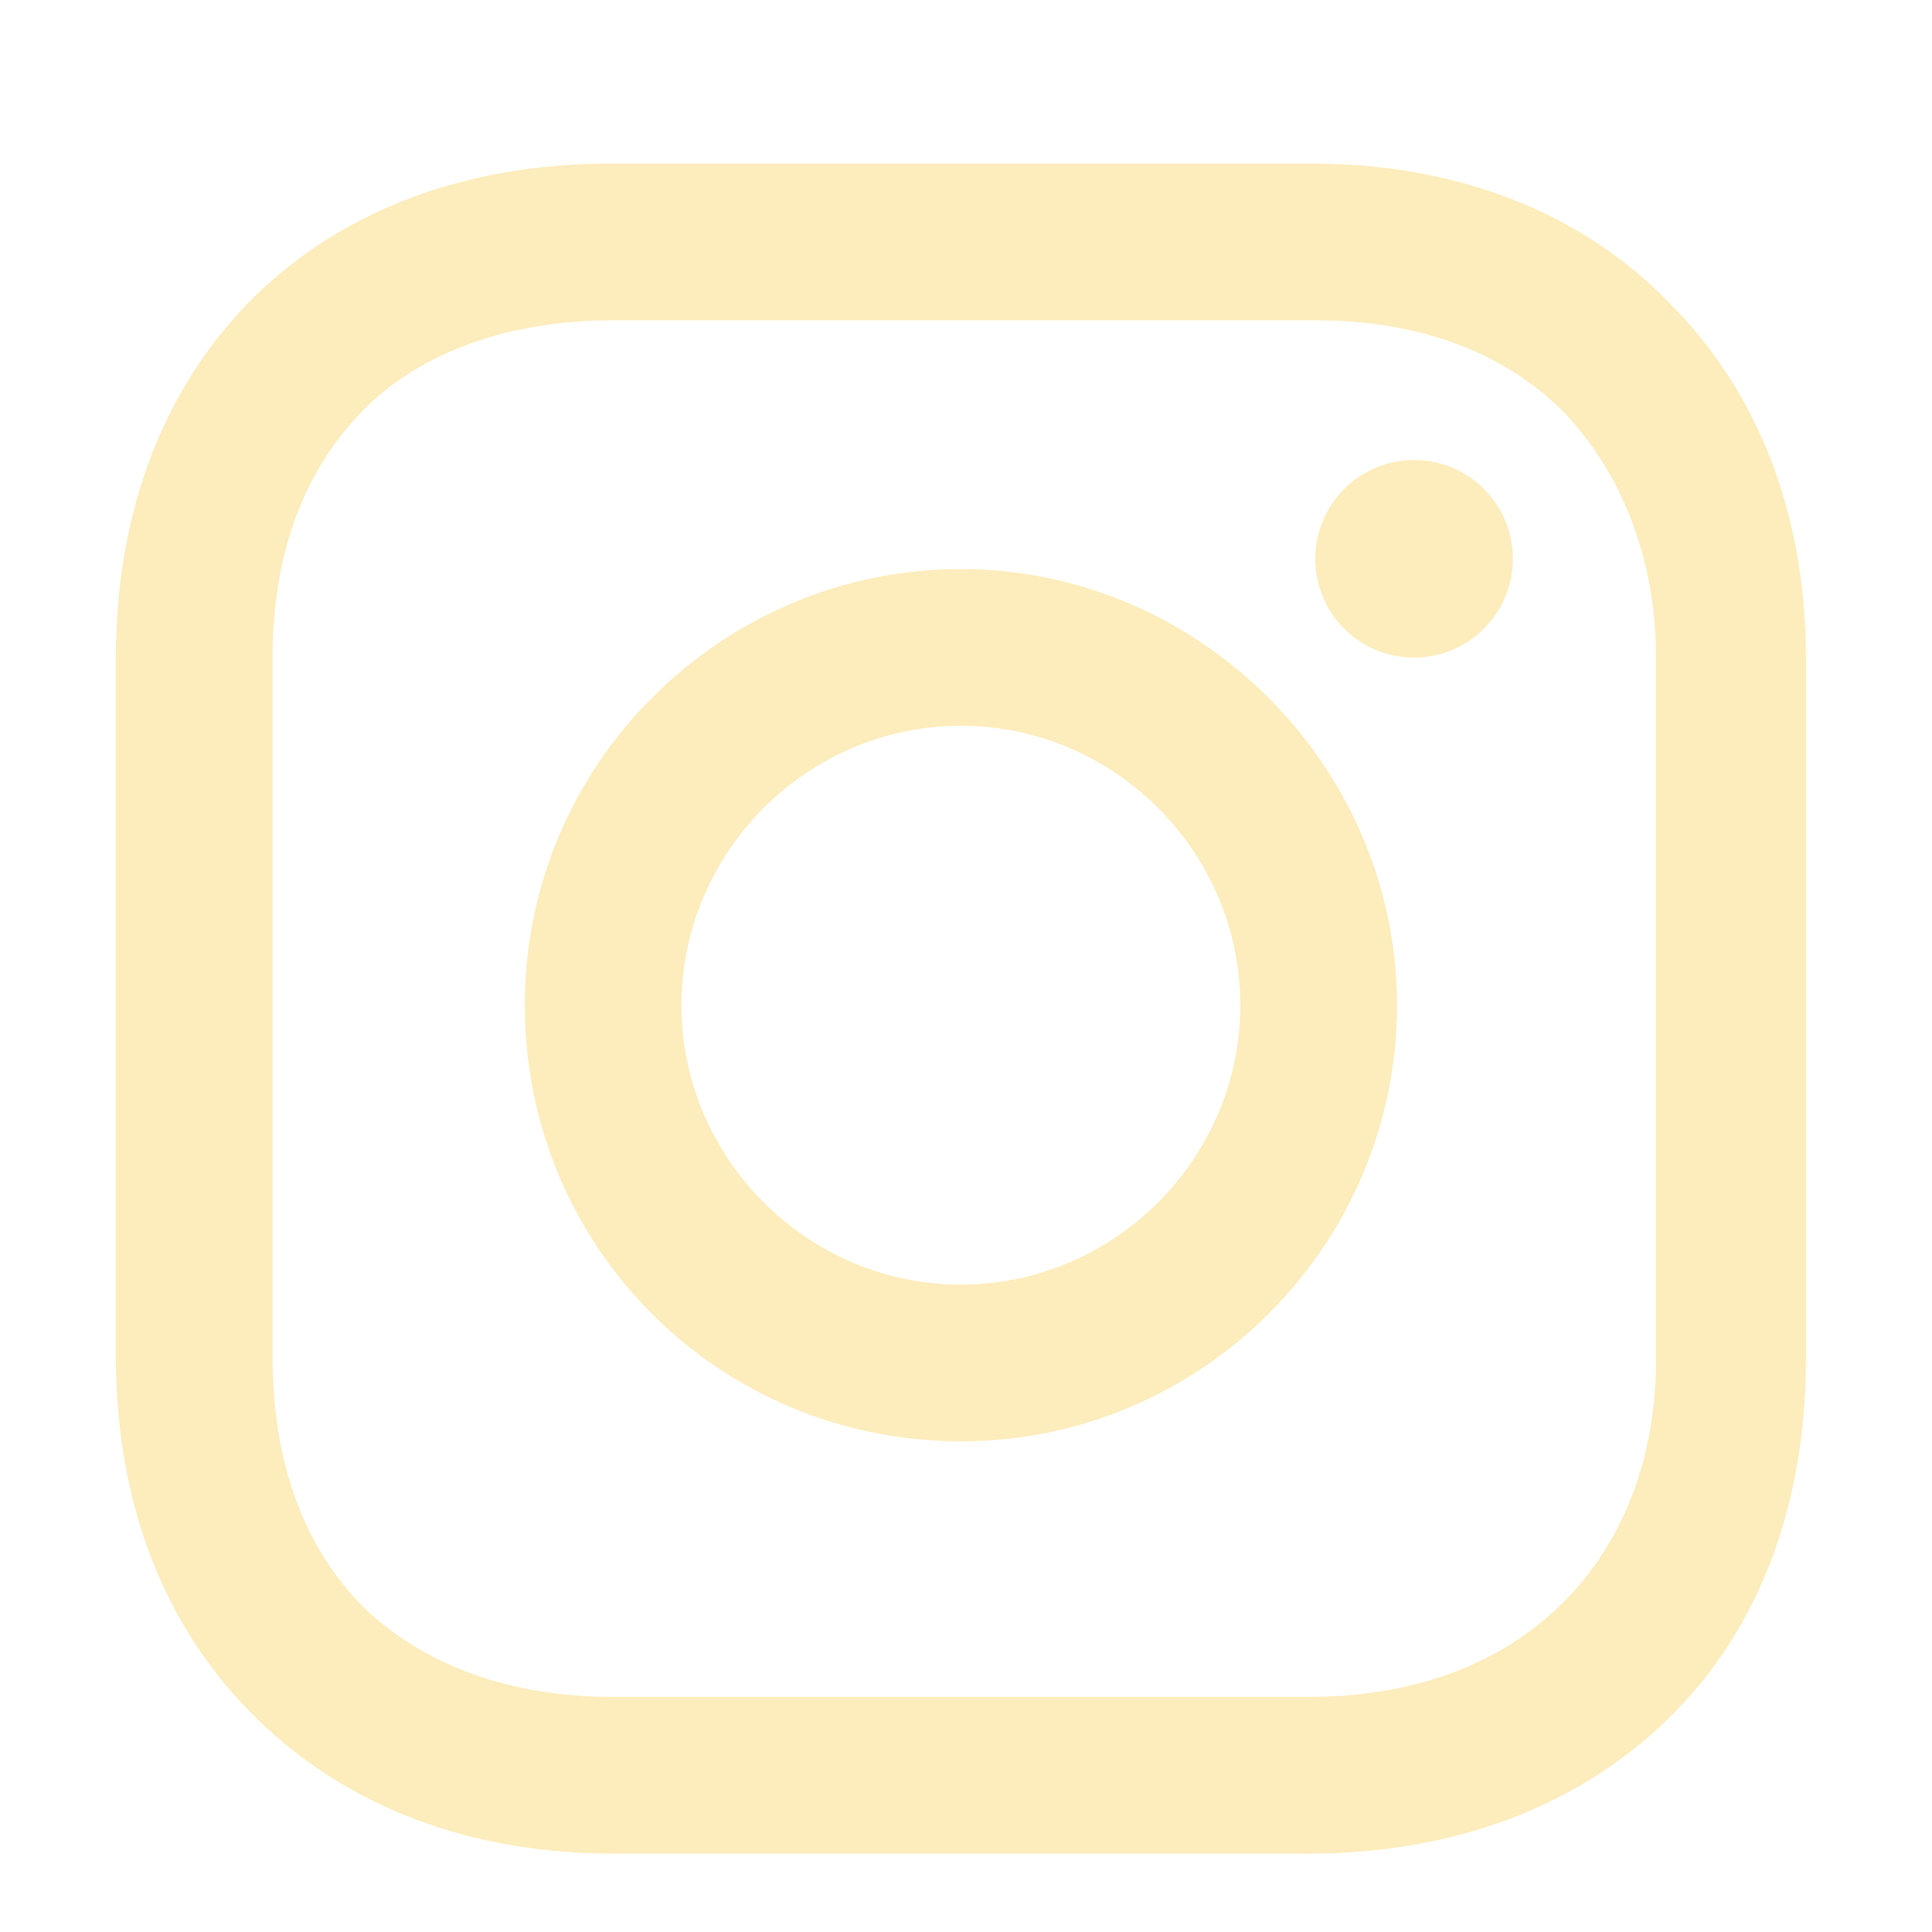
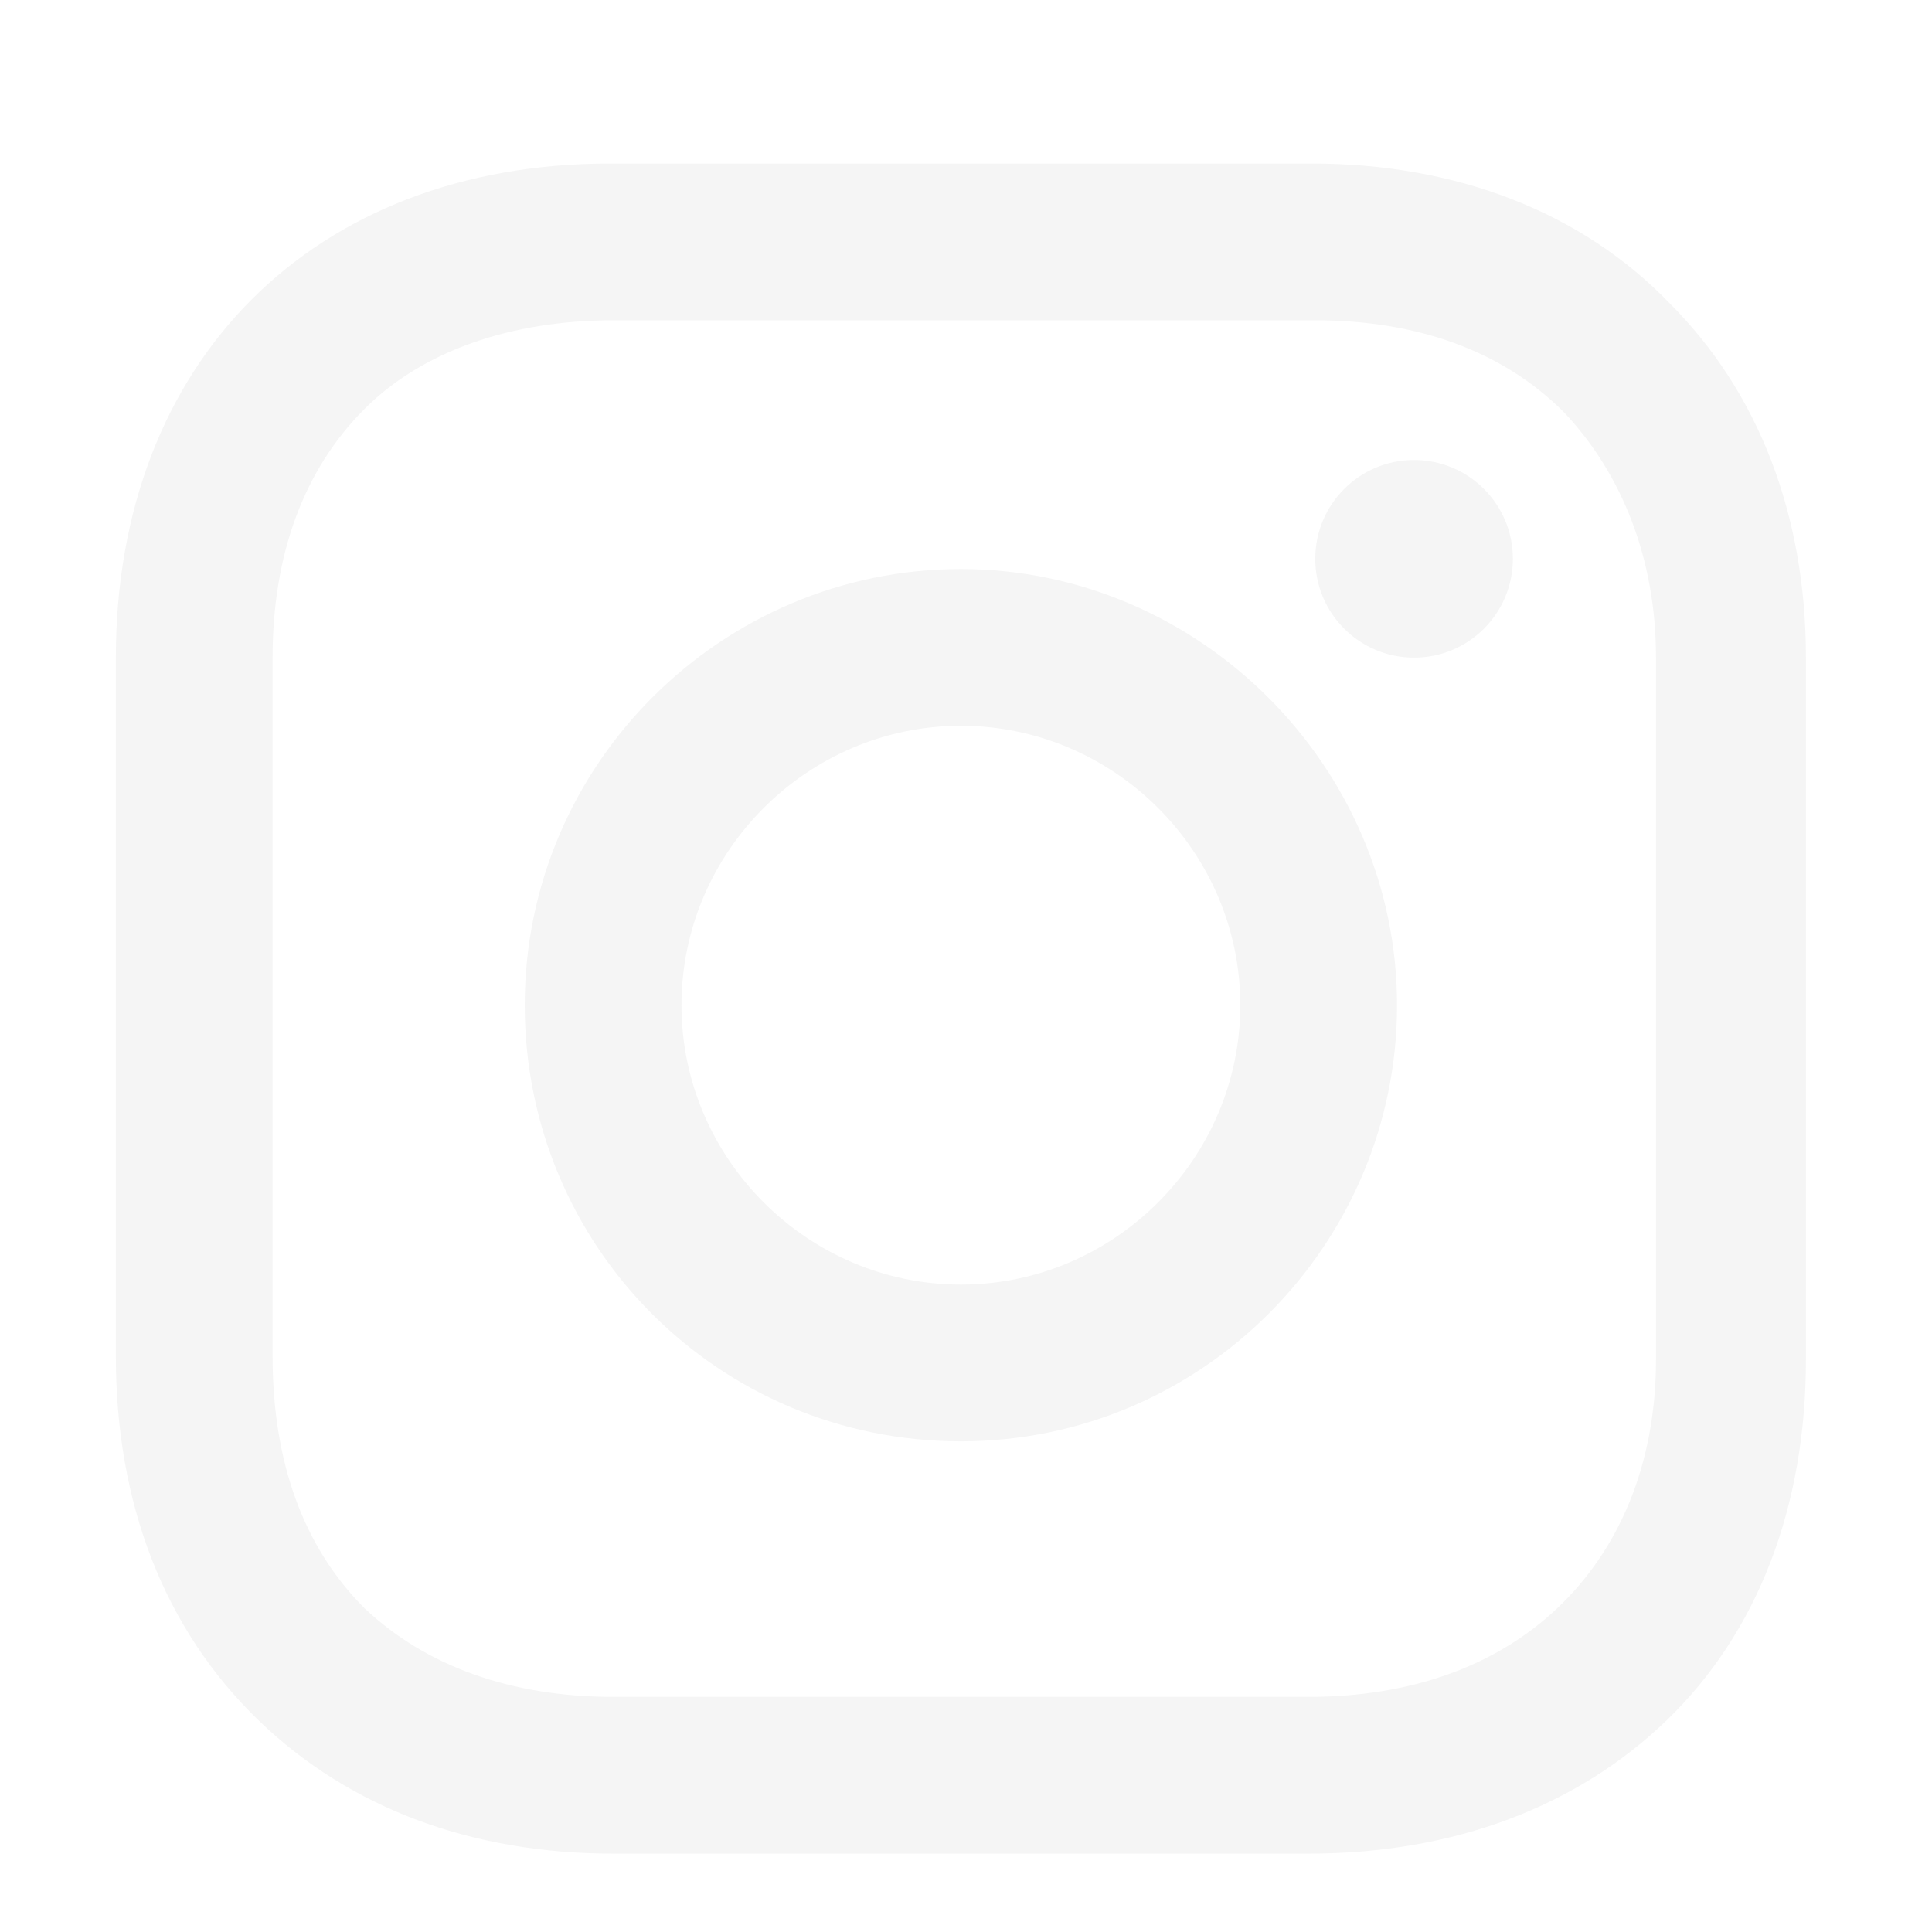
<svg xmlns="http://www.w3.org/2000/svg" viewBox="0 0 56.7 56.7" xml:space="preserve">
-   <path d="M28.2 16.7c-7 0-12.8 5.7-12.8 12.8s5.7 12.8 12.8 12.8S41 36.5 41 29.5s-5.8-12.8-12.8-12.8zm0 21c-4.5 0-8.2-3.7-8.2-8.2s3.7-8.2 8.2-8.2 8.2 3.7 8.2 8.2-3.7 8.2-8.2 8.2z" fill="#fdedbd" class="fill-000000" />
-   <circle cx="41.5" cy="16.4" r="2.9" fill="#fdedbd" class="fill-000000" />
-   <path d="M49 8.9c-2.6-2.7-6.3-4.1-10.5-4.1H17.9c-8.7 0-14.5 5.8-14.5 14.5v20.5c0 4.3 1.4 8 4.2 10.7 2.7 2.6 6.3 3.9 10.4 3.9h20.4c4.3 0 7.9-1.4 10.5-3.9 2.7-2.6 4.1-6.3 4.1-10.6V19.3c0-4.2-1.4-7.8-4-10.4zm-.4 31c0 3.1-1.1 5.6-2.9 7.3s-4.3 2.6-7.3 2.6H18c-3 0-5.5-.9-7.3-2.6C8.9 45.4 8 42.9 8 39.8V19.3c0-3 .9-5.5 2.7-7.3 1.7-1.7 4.3-2.6 7.3-2.6h20.6c3 0 5.5.9 7.3 2.7 1.7 1.8 2.7 4.3 2.7 7.2v20.6z" fill="#fdedbd" class="fill-000000" />
+   <path d="M28.2 16.7c-7 0-12.8 5.7-12.8 12.8s5.7 12.8 12.8 12.8S41 36.5 41 29.5s-5.8-12.8-12.8-12.8zm0 21c-4.5 0-8.2-3.7-8.2-8.2s3.7-8.2 8.2-8.2 8.2 3.7 8.2 8.2-3.7 8.2-8.2 8.2z" fill="#f5f5f5" class="fill-000000" />
+   <circle cx="41.5" cy="16.4" r="2.9" fill="#f5f5f5" class="fill-000000" />
+   <path d="M49 8.9c-2.6-2.7-6.3-4.1-10.5-4.1H17.9c-8.7 0-14.5 5.8-14.5 14.5v20.5c0 4.3 1.4 8 4.2 10.7 2.7 2.6 6.3 3.9 10.4 3.9h20.4c4.3 0 7.9-1.4 10.5-3.9 2.7-2.6 4.1-6.3 4.1-10.6V19.3c0-4.2-1.4-7.8-4-10.4zm-.4 31c0 3.1-1.1 5.6-2.9 7.3s-4.3 2.6-7.3 2.6H18c-3 0-5.5-.9-7.3-2.6C8.9 45.4 8 42.9 8 39.8V19.3c0-3 .9-5.5 2.7-7.3 1.7-1.7 4.3-2.6 7.3-2.6h20.6c3 0 5.5.9 7.3 2.7 1.7 1.8 2.7 4.3 2.7 7.2v20.6z" fill="#f5f5f5" class="fill-000000" />
</svg>
